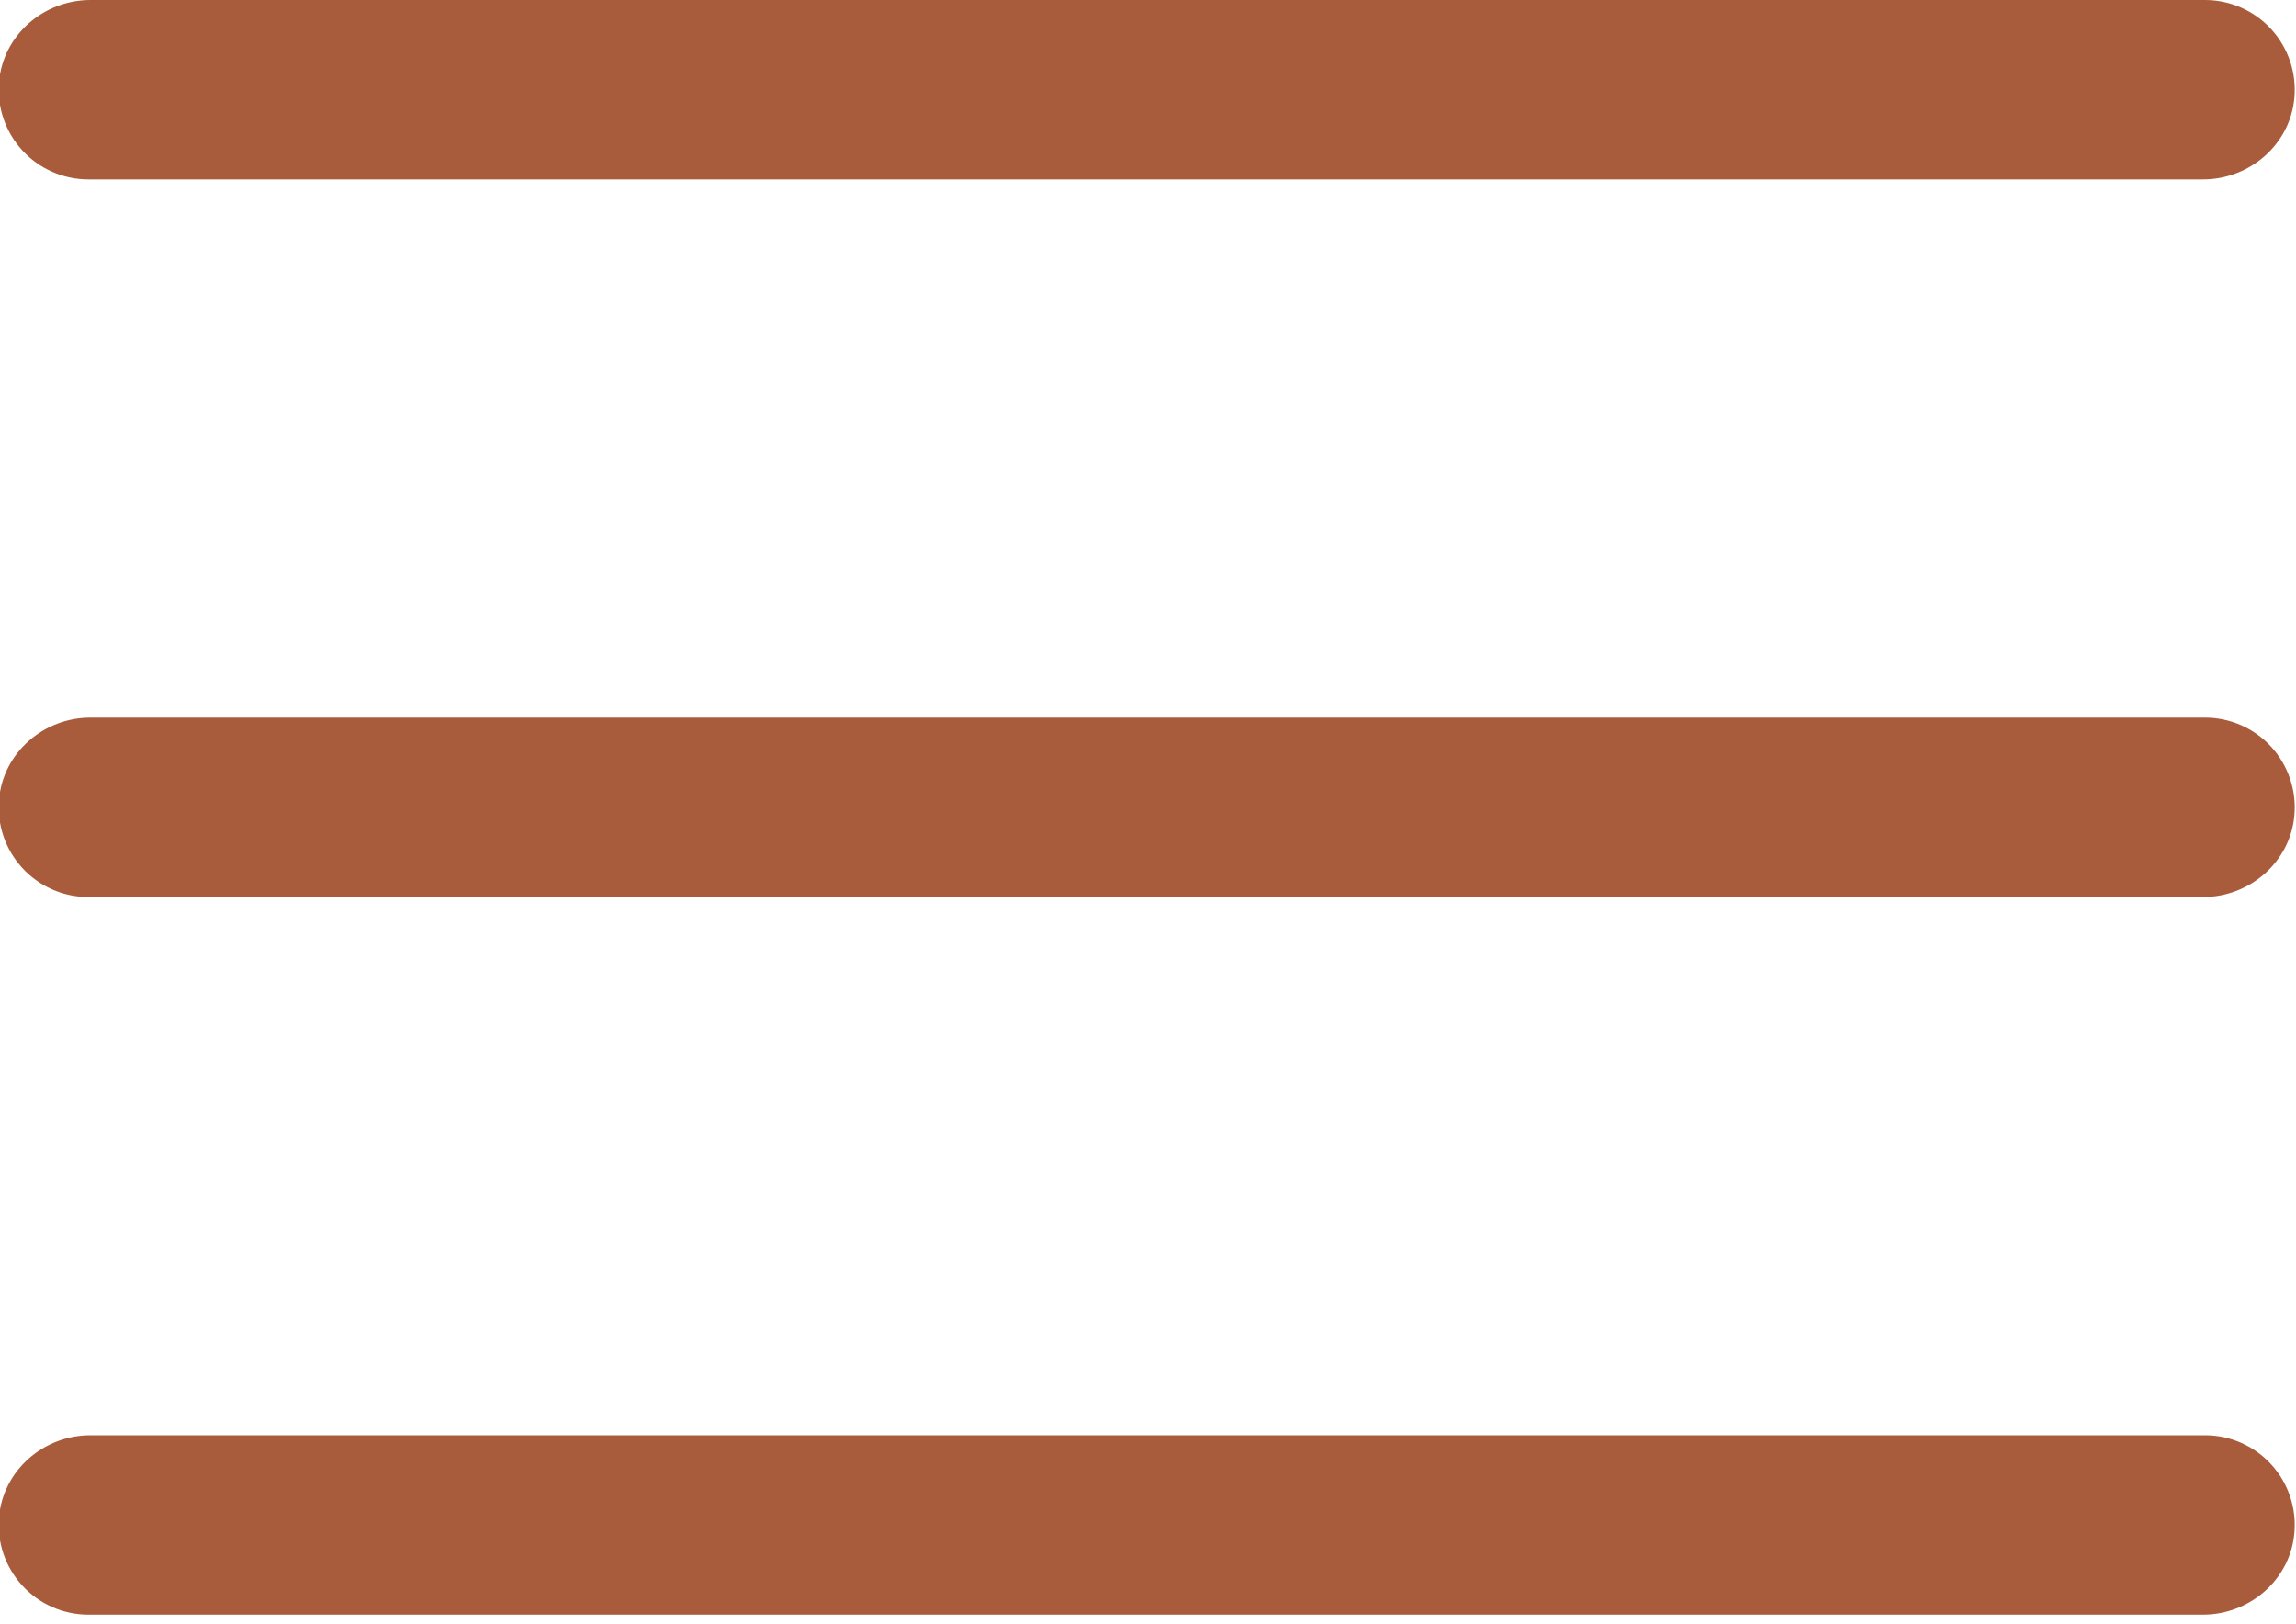
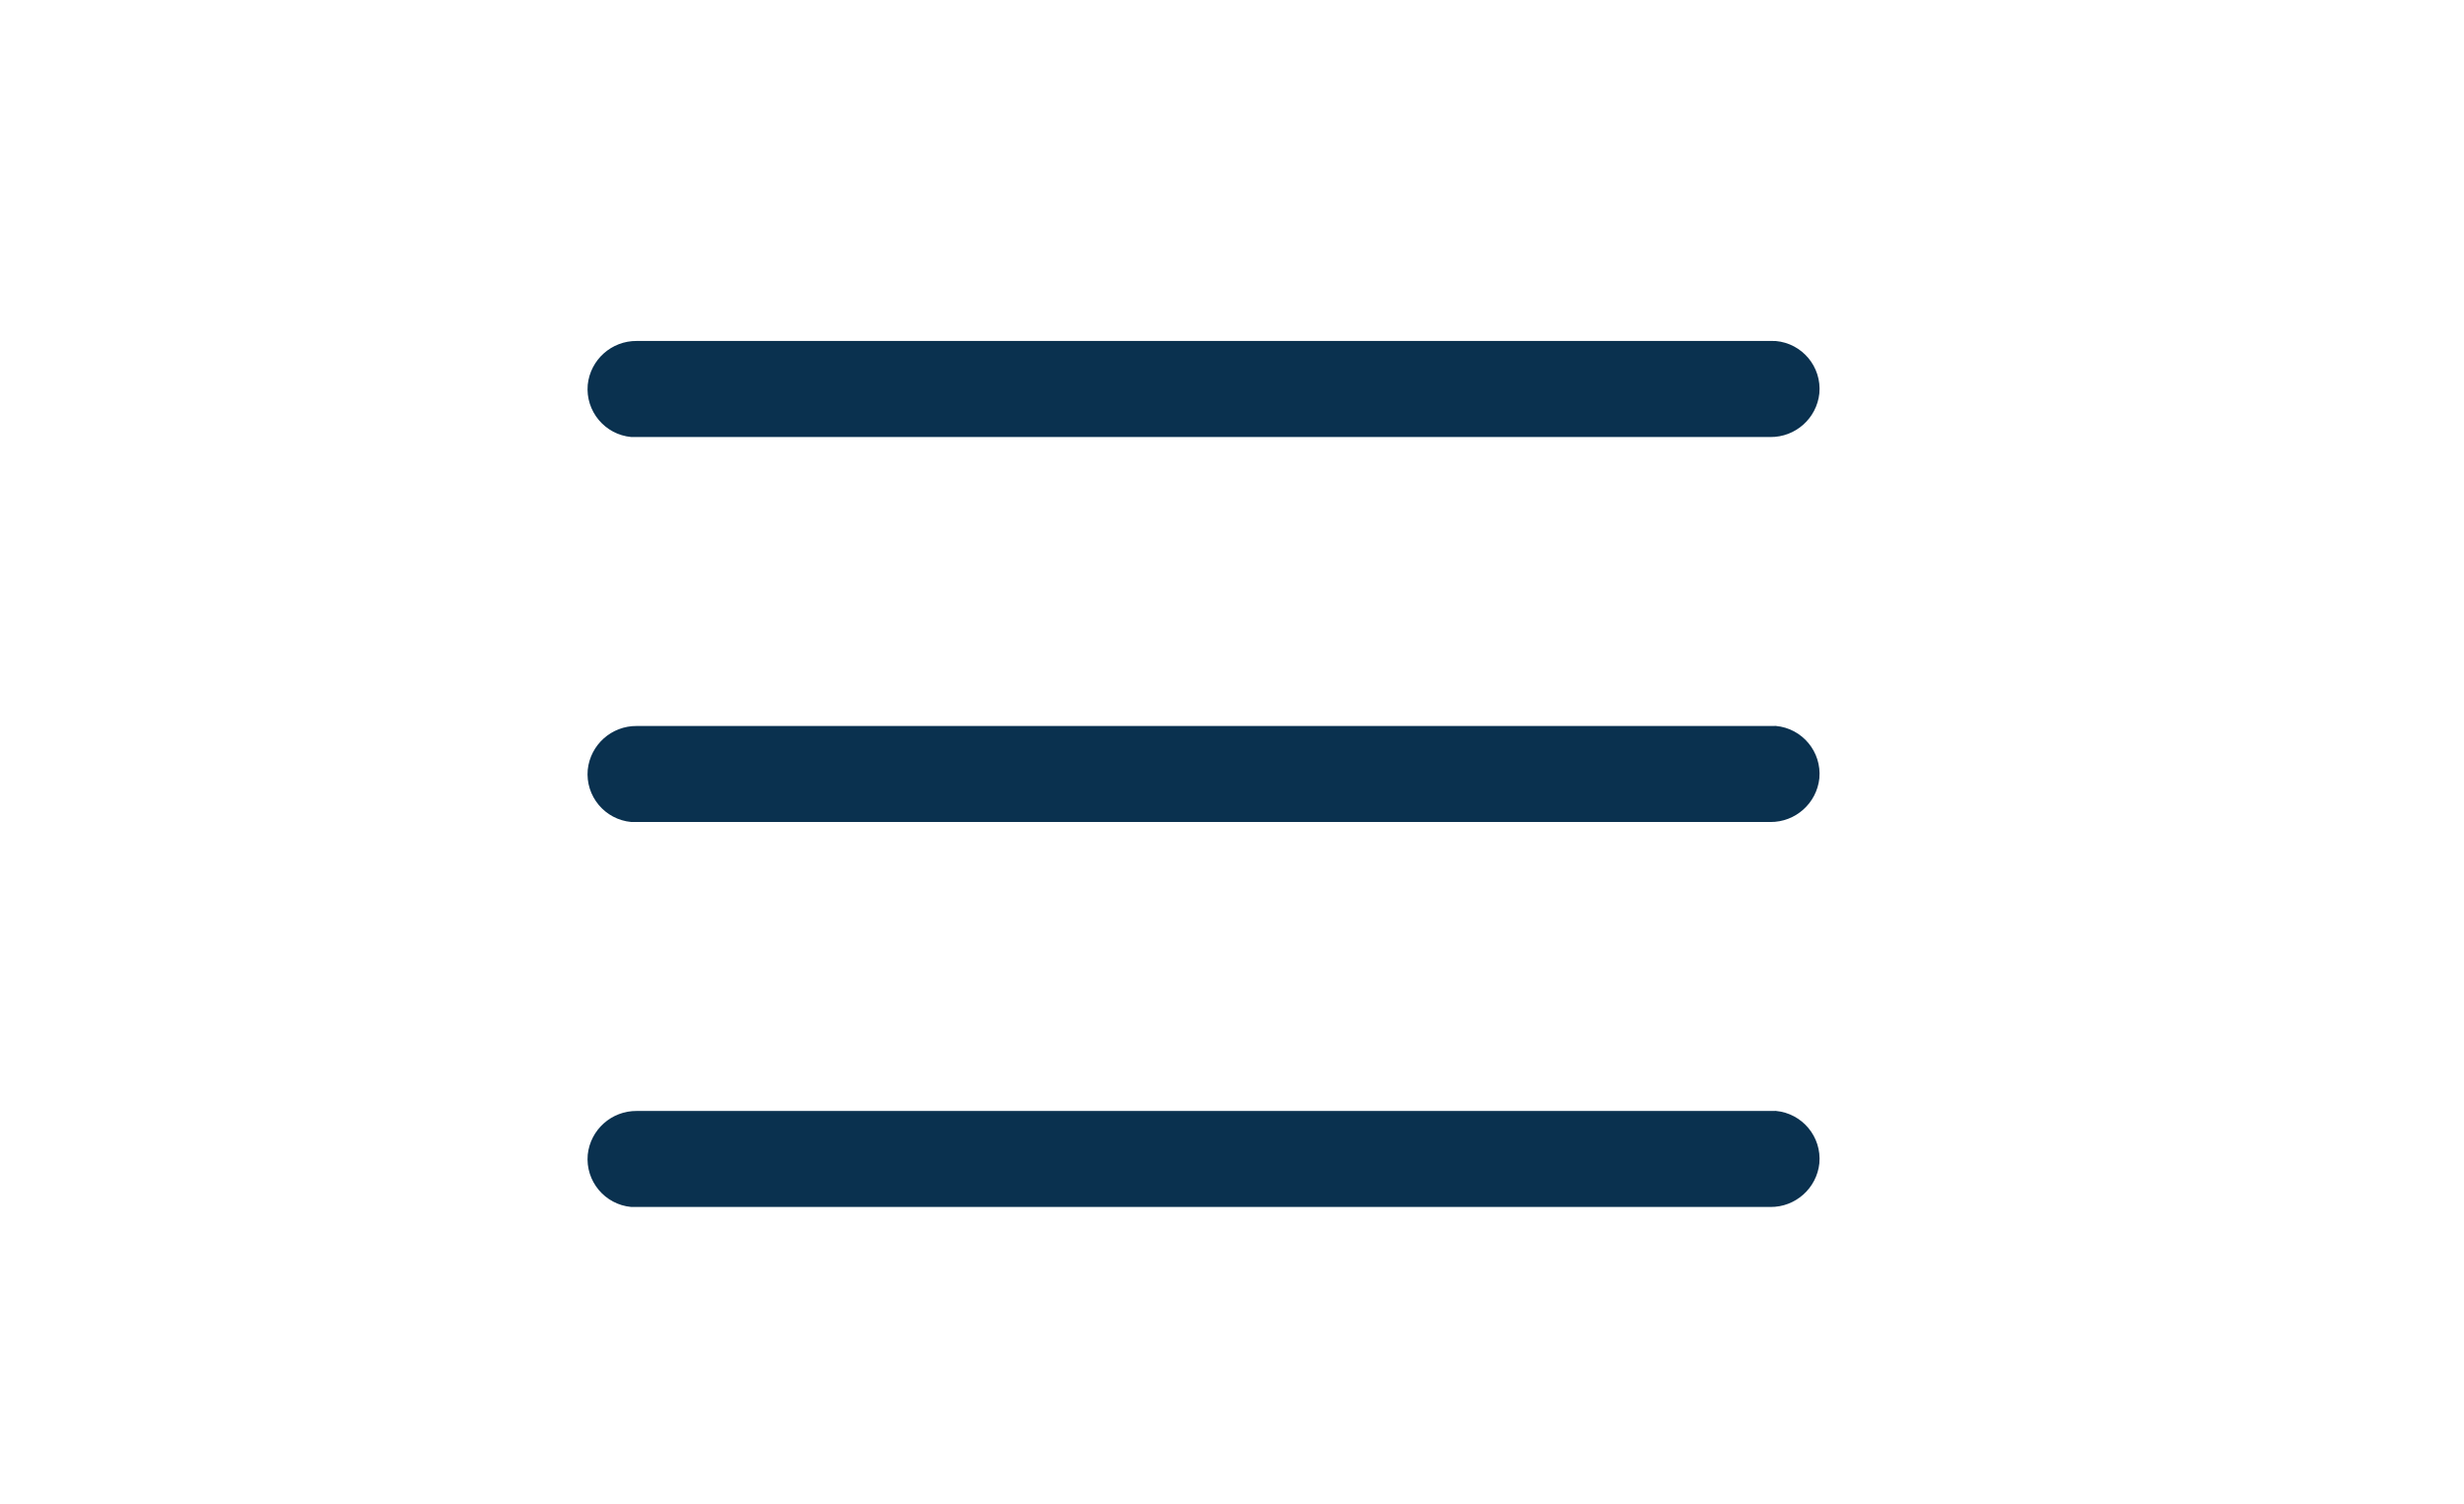
- <svg xmlns="http://www.w3.org/2000/svg" id="Capa_1" data-name="Capa 1" viewBox="0 0 512 362">
+ <svg xmlns="http://www.w3.org/2000/svg" id="Layer_1" data-name="Layer 1" viewBox="0 0 432.15 263.78">
  <defs>
-     <style>.cls-1{fill:#a95c3b;}</style>
+     <style>.cls-1{fill:#0a314f;}</style>
  </defs>
-   <path class="cls-1" d="M491.71,160H20.16C9.74,160,.71,167.8-.21,178.18A20,20,0,0,0,19.71,200H491.26c10.43,0,19.46-7.8,20.37-18.18A20,20,0,0,0,491.71,160Z" />
-   <path class="cls-1" d="M491.71,0H20.16C9.74,0,.71,7.8-.21,18.18A20,20,0,0,0,19.71,40H491.26c10.43,0,19.46-7.8,20.37-18.18A20,20,0,0,0,491.71,0Z" />
-   <path class="cls-1" d="M491.71,320H20.16C9.74,320,.71,327.8-.21,338.18A20,20,0,0,0,19.71,360H491.26c10.43,0,19.46-7.8,20.37-18.18A20,20,0,0,0,491.71,320Z" />
+   <path class="cls-1" d="M310.68,127.33h-199a8.57,8.57,0,0,0-8.6,7.67,8.44,8.44,0,0,0,7.64,9.17c.26,0,.51,0,.77,0h199a8.58,8.58,0,0,0,8.6-7.68,8.44,8.44,0,0,0-7.64-9.17C311.19,127.34,310.94,127.33,310.68,127.33Z" />
+   <path class="cls-1" d="M310.68,59.8h-199a8.57,8.57,0,0,0-8.6,7.68,8.45,8.45,0,0,0,7.64,9.17c.26,0,.51,0,.77,0h199a8.57,8.57,0,0,0,8.6-7.67,8.44,8.44,0,0,0-7.64-9.17A6.62,6.62,0,0,0,310.68,59.8Z" />
+   <path class="cls-1" d="M310.68,194.85h-199a8.57,8.57,0,0,0-8.6,7.67,8.44,8.44,0,0,0,7.64,9.17,6.62,6.62,0,0,0,.77,0h199a8.57,8.57,0,0,0,8.6-7.67,8.45,8.45,0,0,0-7.64-9.18C311.19,194.86,310.94,194.85,310.68,194.85Z" />
</svg>
